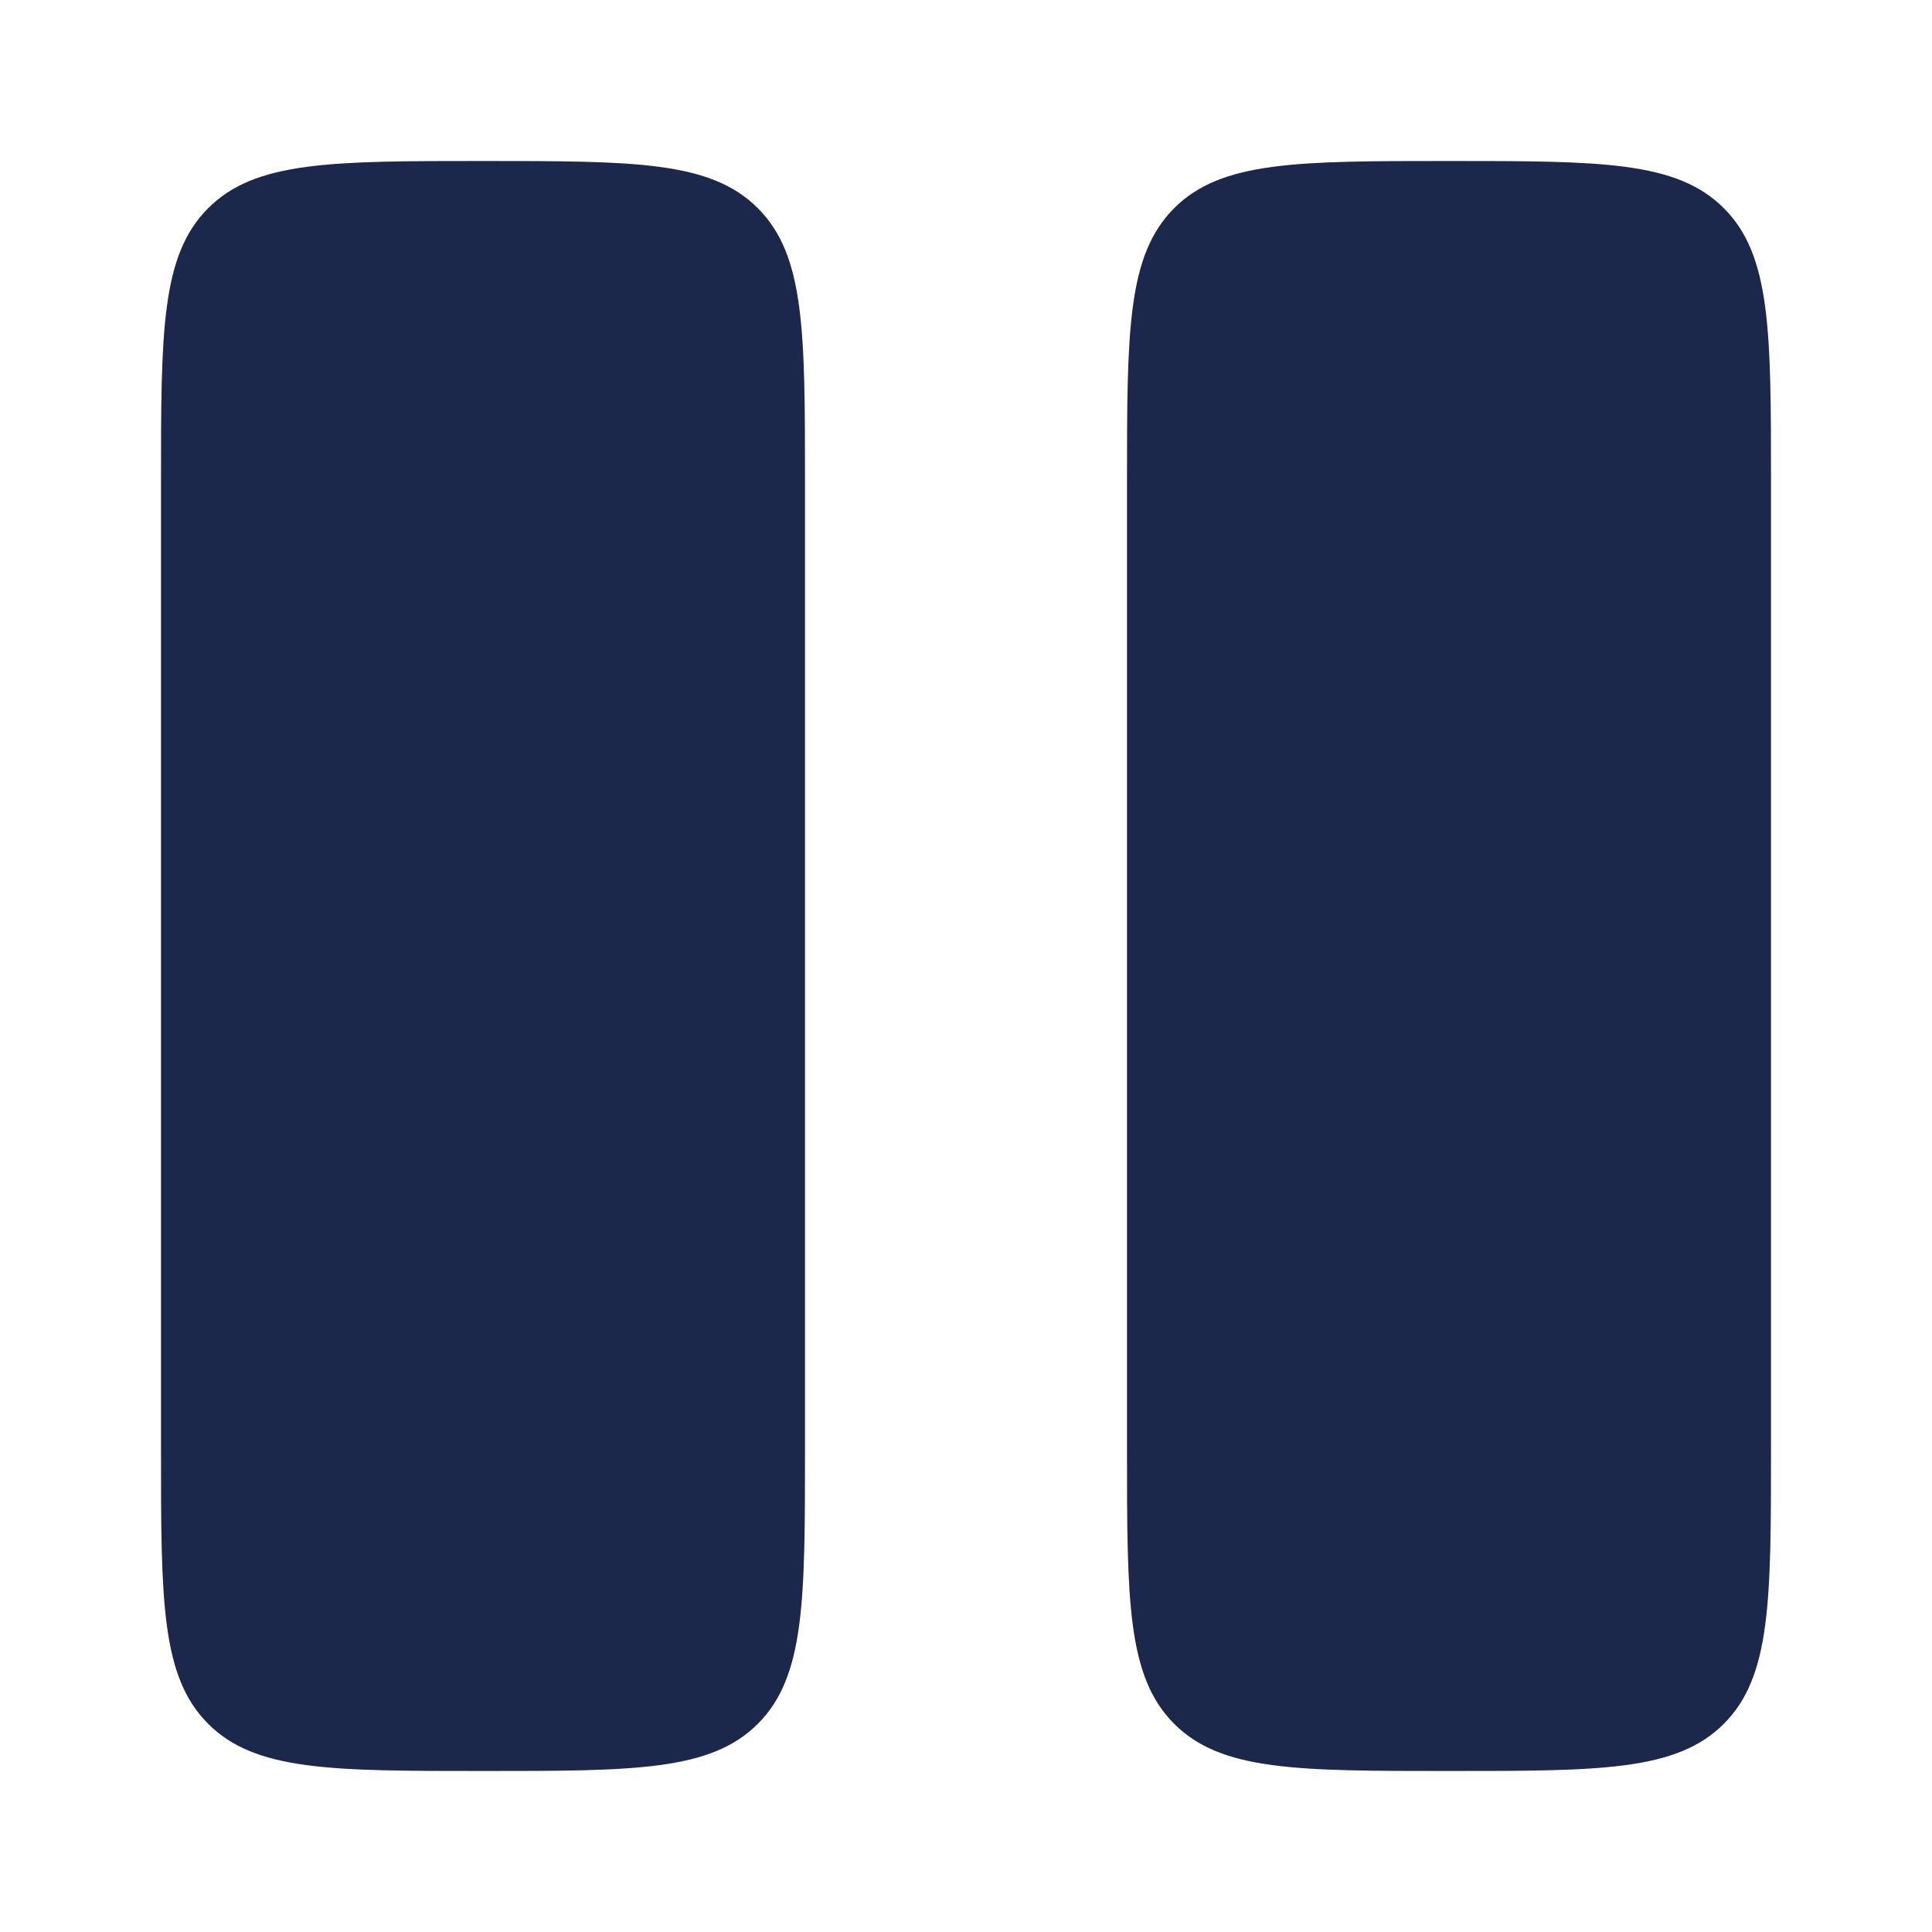
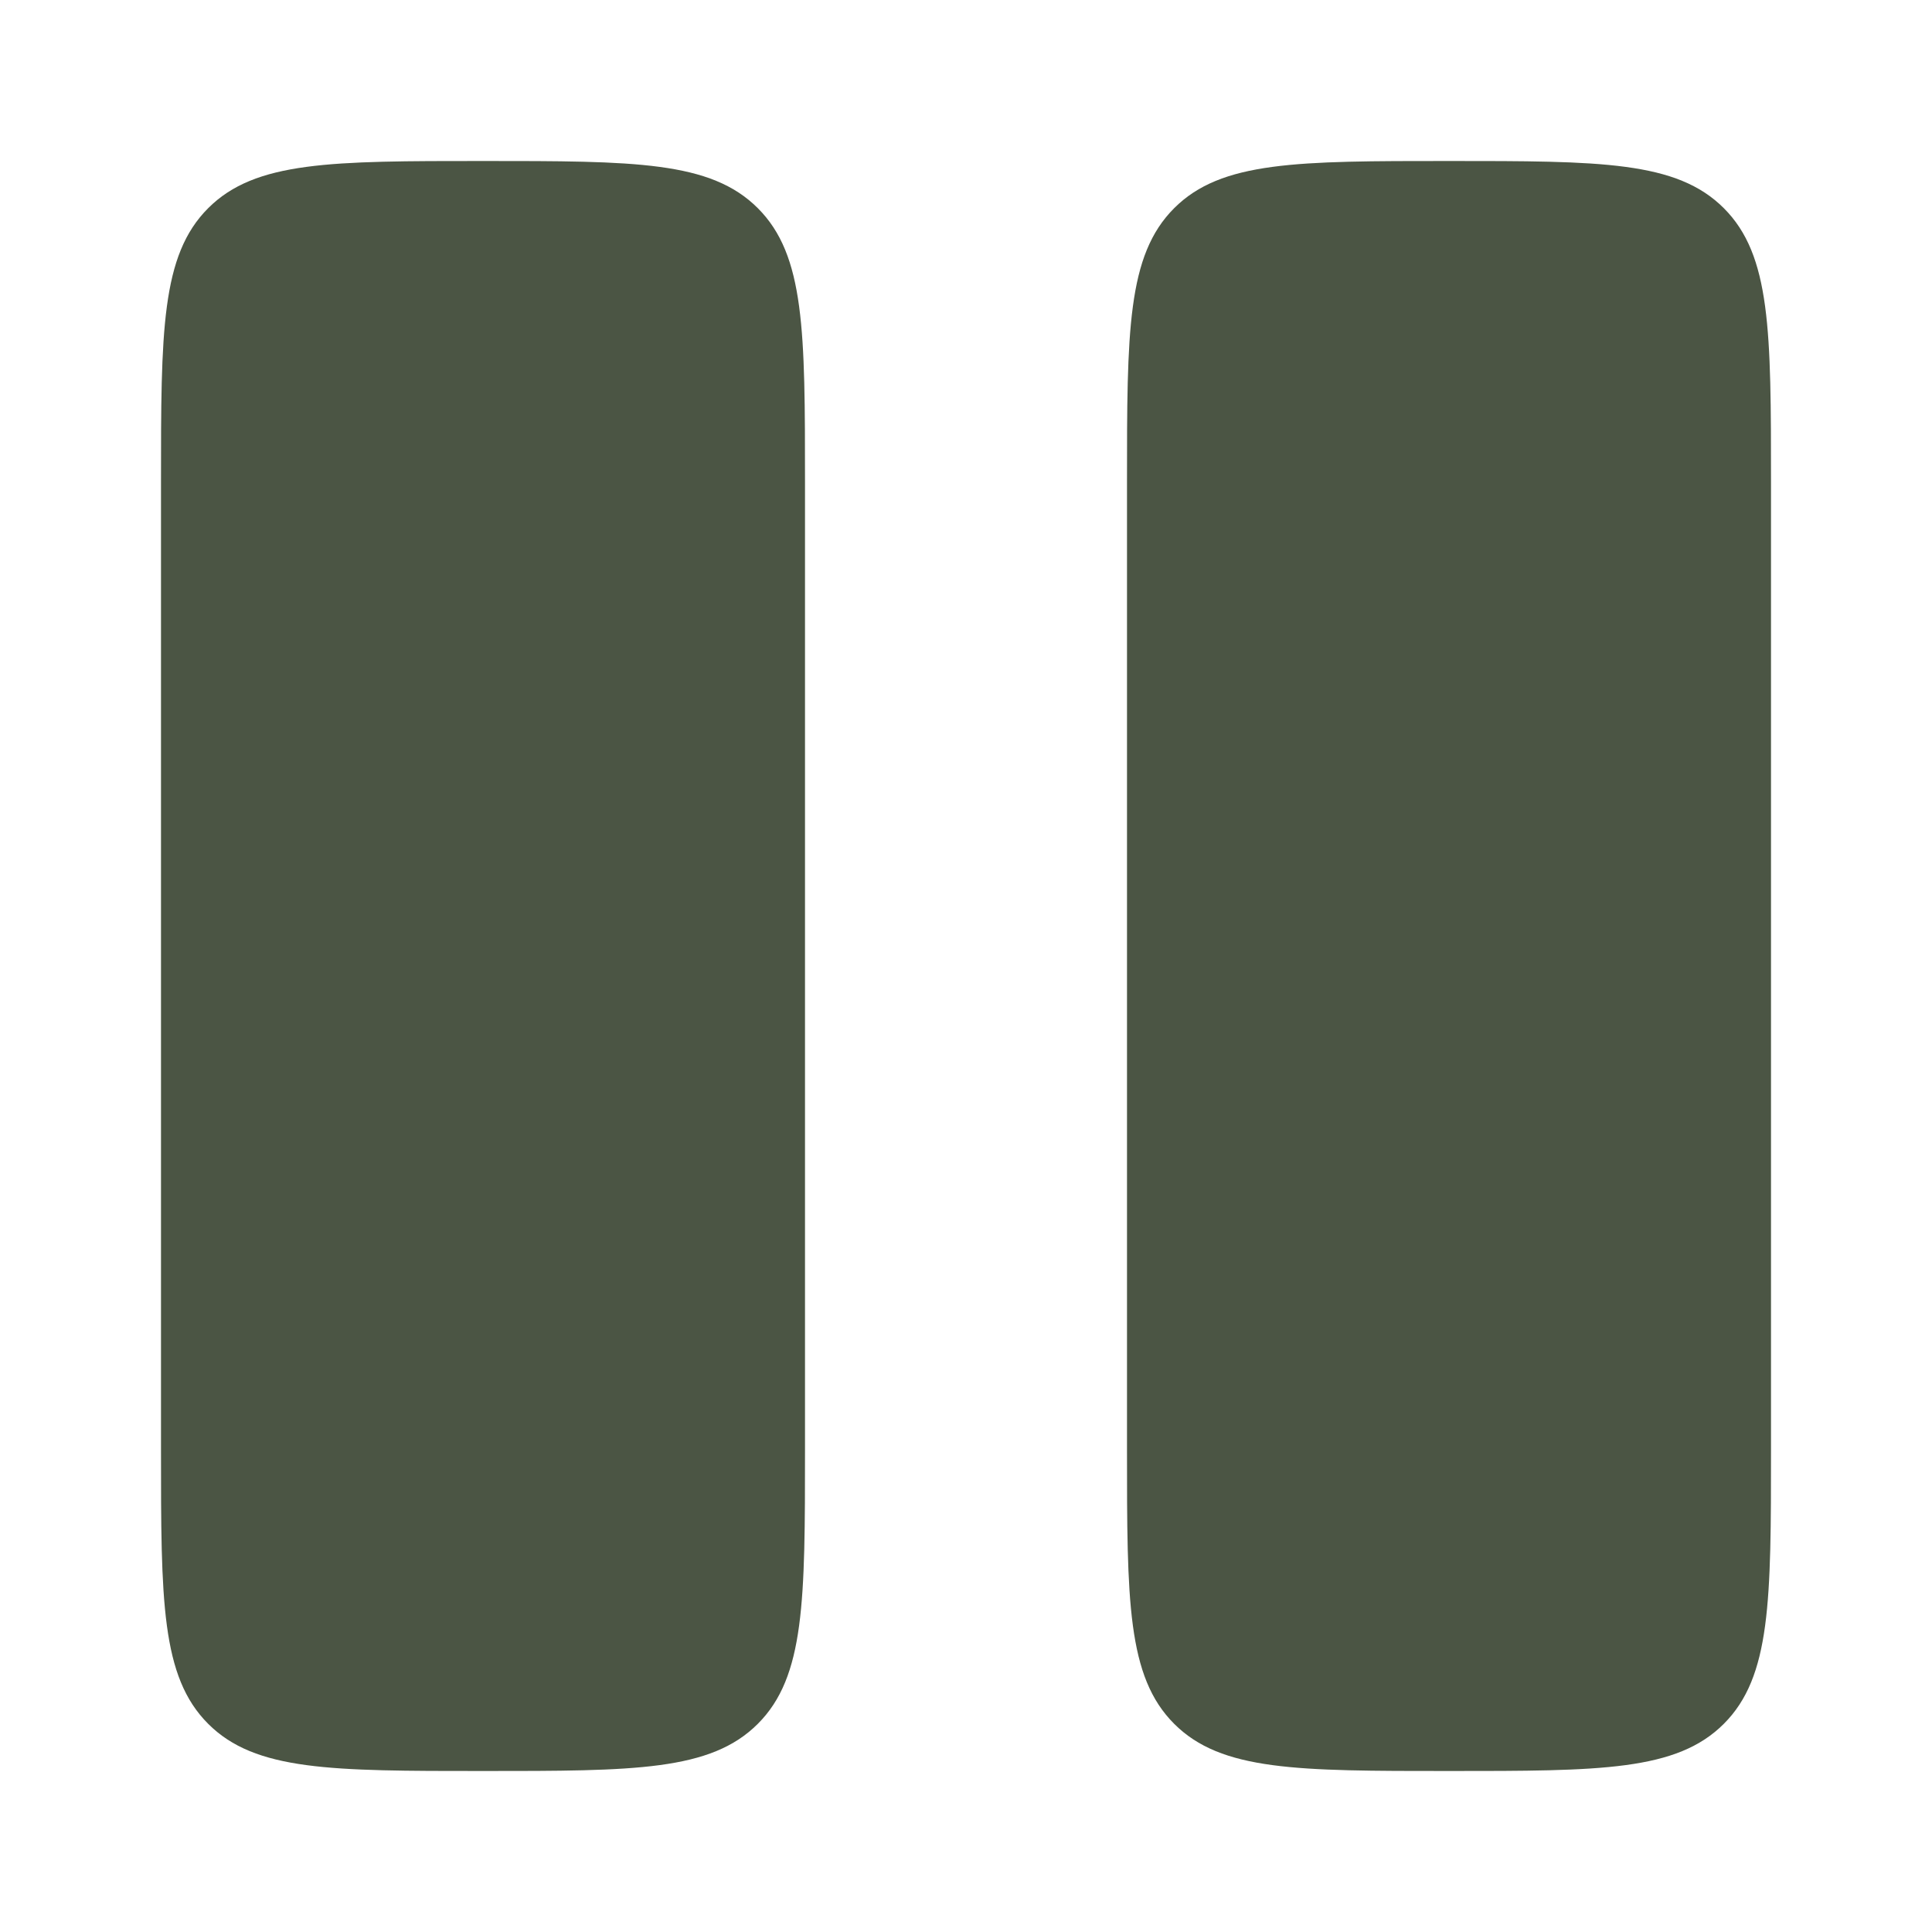
<svg xmlns="http://www.w3.org/2000/svg" width="64px" height="64px" viewBox="0 0 24 24" fill="none">
  <g id="SVGRepo_bgCarrier" stroke-width="0" />
  <g id="SVGRepo_tracerCarrier" stroke-linecap="round" stroke-linejoin="round" />
  <g id="SVGRepo_iconCarrier">
-     <path d="M2 6C2 4.114 2 3.172 2.586 2.586C3.172 2 4.114 2 6 2C7.886 2 8.828 2 9.414 2.586C10 3.172 10 4.114 10 6V18C10 19.886 10 20.828 9.414 21.414C8.828 22 7.886 22 6 22C4.114 22 3.172 22 2.586 21.414C2 20.828 2 19.886 2 18V6Z" fill="#1C274C" />
-     <path d="M14 6C14 4.114 14 3.172 14.586 2.586C15.172 2 16.114 2 18 2C19.886 2 20.828 2 21.414 2.586C22 3.172 22 4.114 22 6V18C22 19.886 22 20.828 21.414 21.414C20.828 22 19.886 22 18 22C16.114 22 15.172 22 14.586 21.414C14 20.828 14 19.886 14 18V6Z" fill="#1C274C" />
+     <path d="M2 6C2 4.114 2 3.172 2.586 2.586C3.172 2 4.114 2 6 2C7.886 2 8.828 2 9.414 2.586C10 3.172 10 4.114 10 6V18C10 19.886 10 20.828 9.414 21.414C8.828 22 7.886 22 6 22C4.114 22 3.172 22 2.586 21.414C2 20.828 2 19.886 2 18V6Z" fill="#4b5544" />
+     <path d="M14 6C14 4.114 14 3.172 14.586 2.586C15.172 2 16.114 2 18 2C19.886 2 20.828 2 21.414 2.586C22 3.172 22 4.114 22 6V18C22 19.886 22 20.828 21.414 21.414C20.828 22 19.886 22 18 22C16.114 22 15.172 22 14.586 21.414C14 20.828 14 19.886 14 18V6Z" fill="#4b5544" />
  </g>
</svg>
